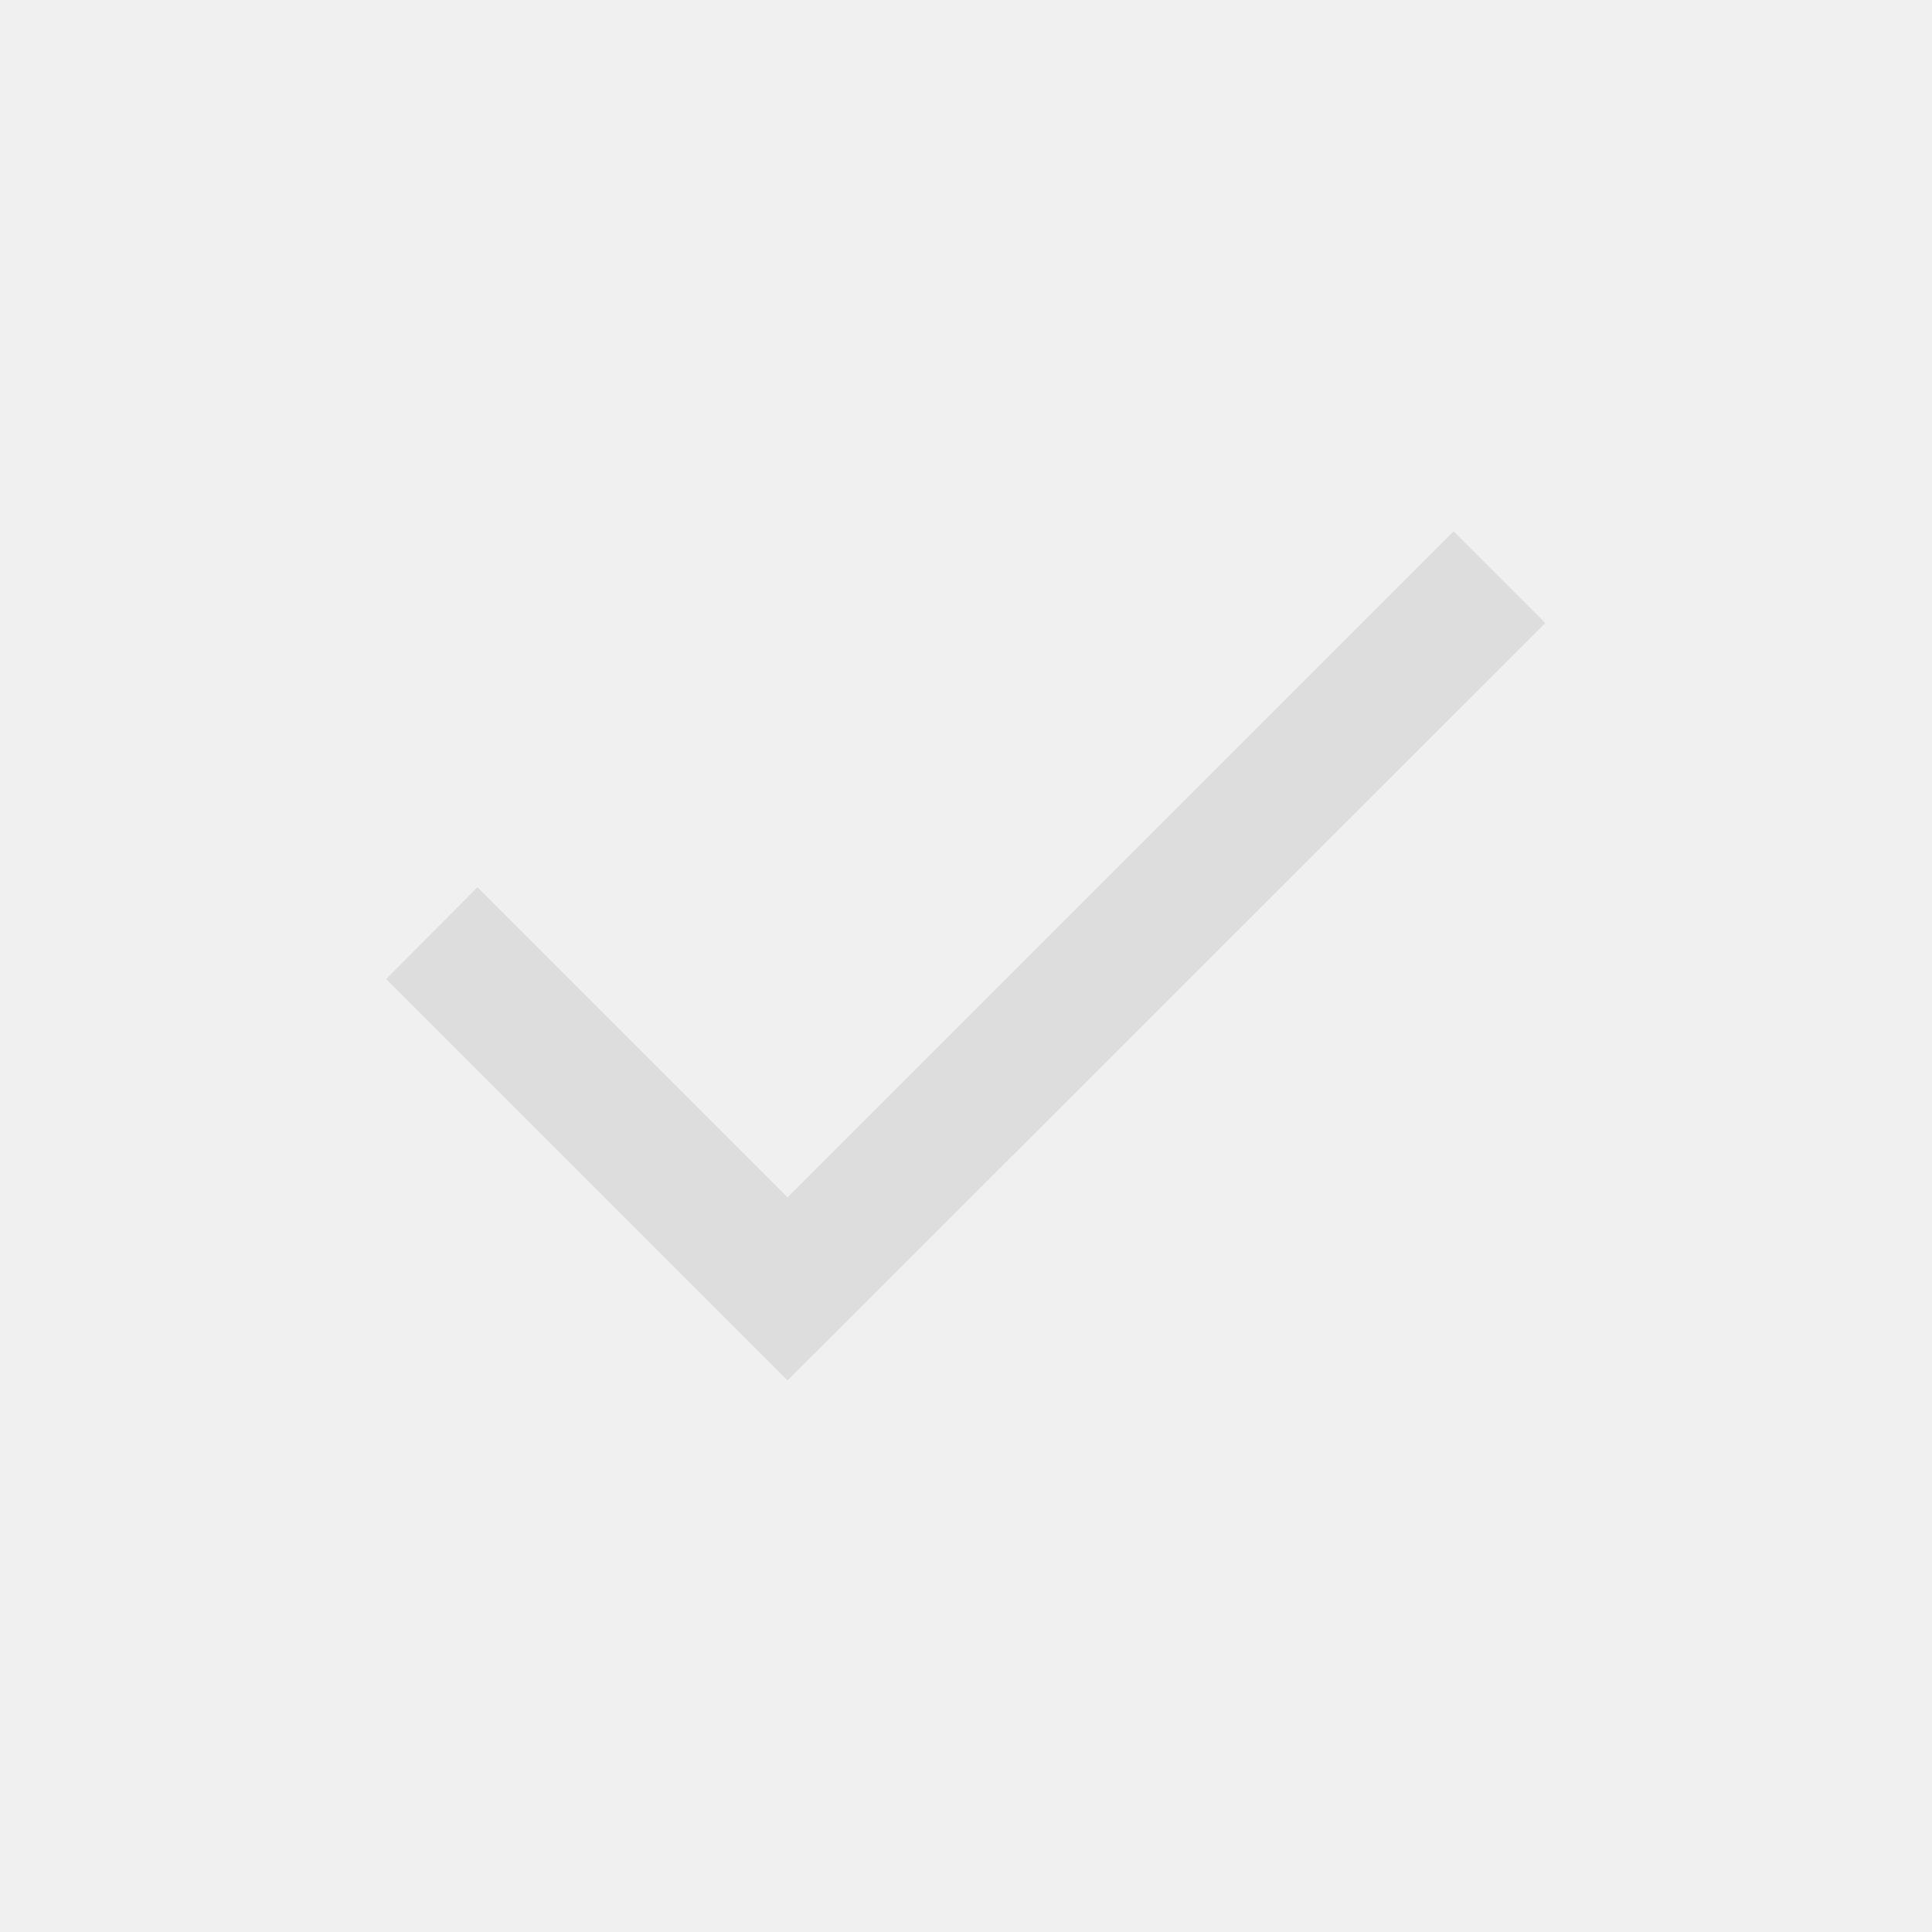
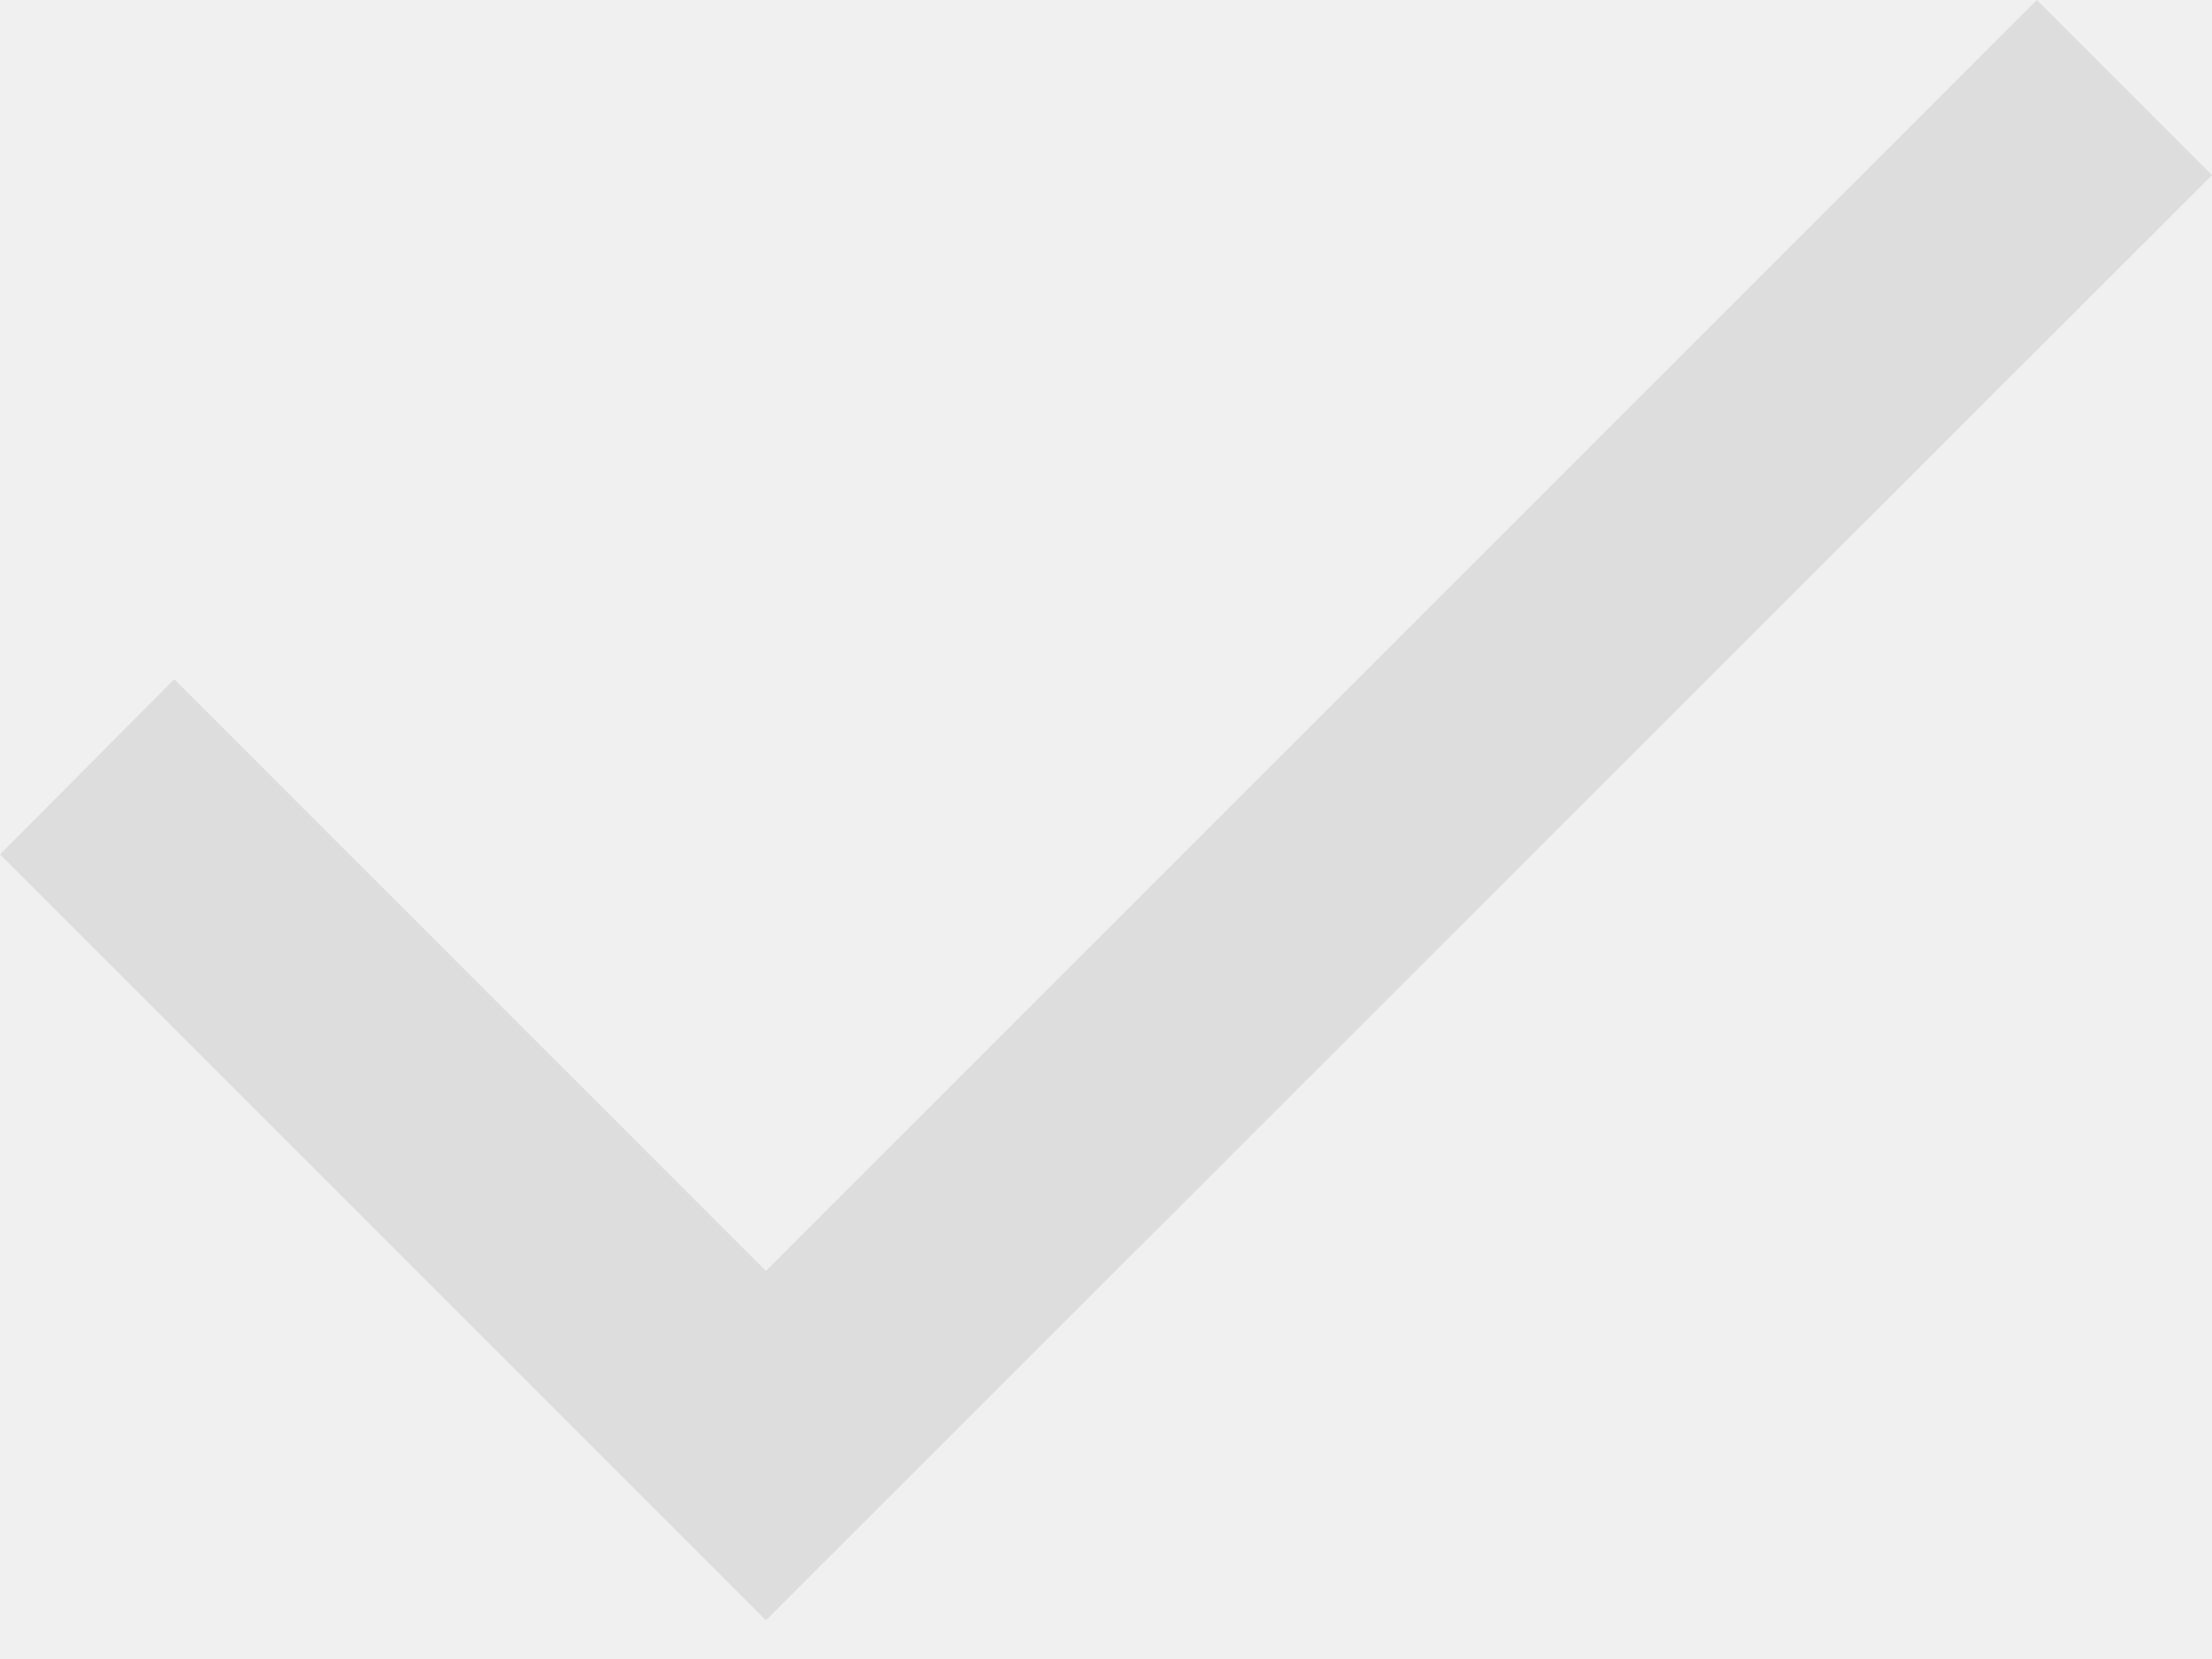
- <svg xmlns="http://www.w3.org/2000/svg" width="24" height="24" viewBox="0 0 24 24" fill="none">
-   <mask id="mask0_670_2064" style="mask-type:alpha" maskUnits="userSpaceOnUse" x="0" y="0" width="24" height="24">
-     <path d="M24 0H0V24H24V0Z" fill="white" />
-   </mask>
-   <g mask="url(#mask0_670_2064)">
-     <path d="M9.783 17.148L4.797 12.162L5.931 11.022L9.783 14.874L18.057 6.6L19.197 7.74L9.783 17.148Z" fill="#DDDDDD" />
-   </g>
+ <svg xmlns="http://www.w3.org/2000/svg" width="12" height="9" viewBox="0 0 12 9" fill="none">
+   <path d="M4.155 8.79L0 4.635L0.945 3.685L4.155 6.895L11.05 0L12 0.95L4.155 8.79Z" fill="#DDDDDD" />
</svg>
